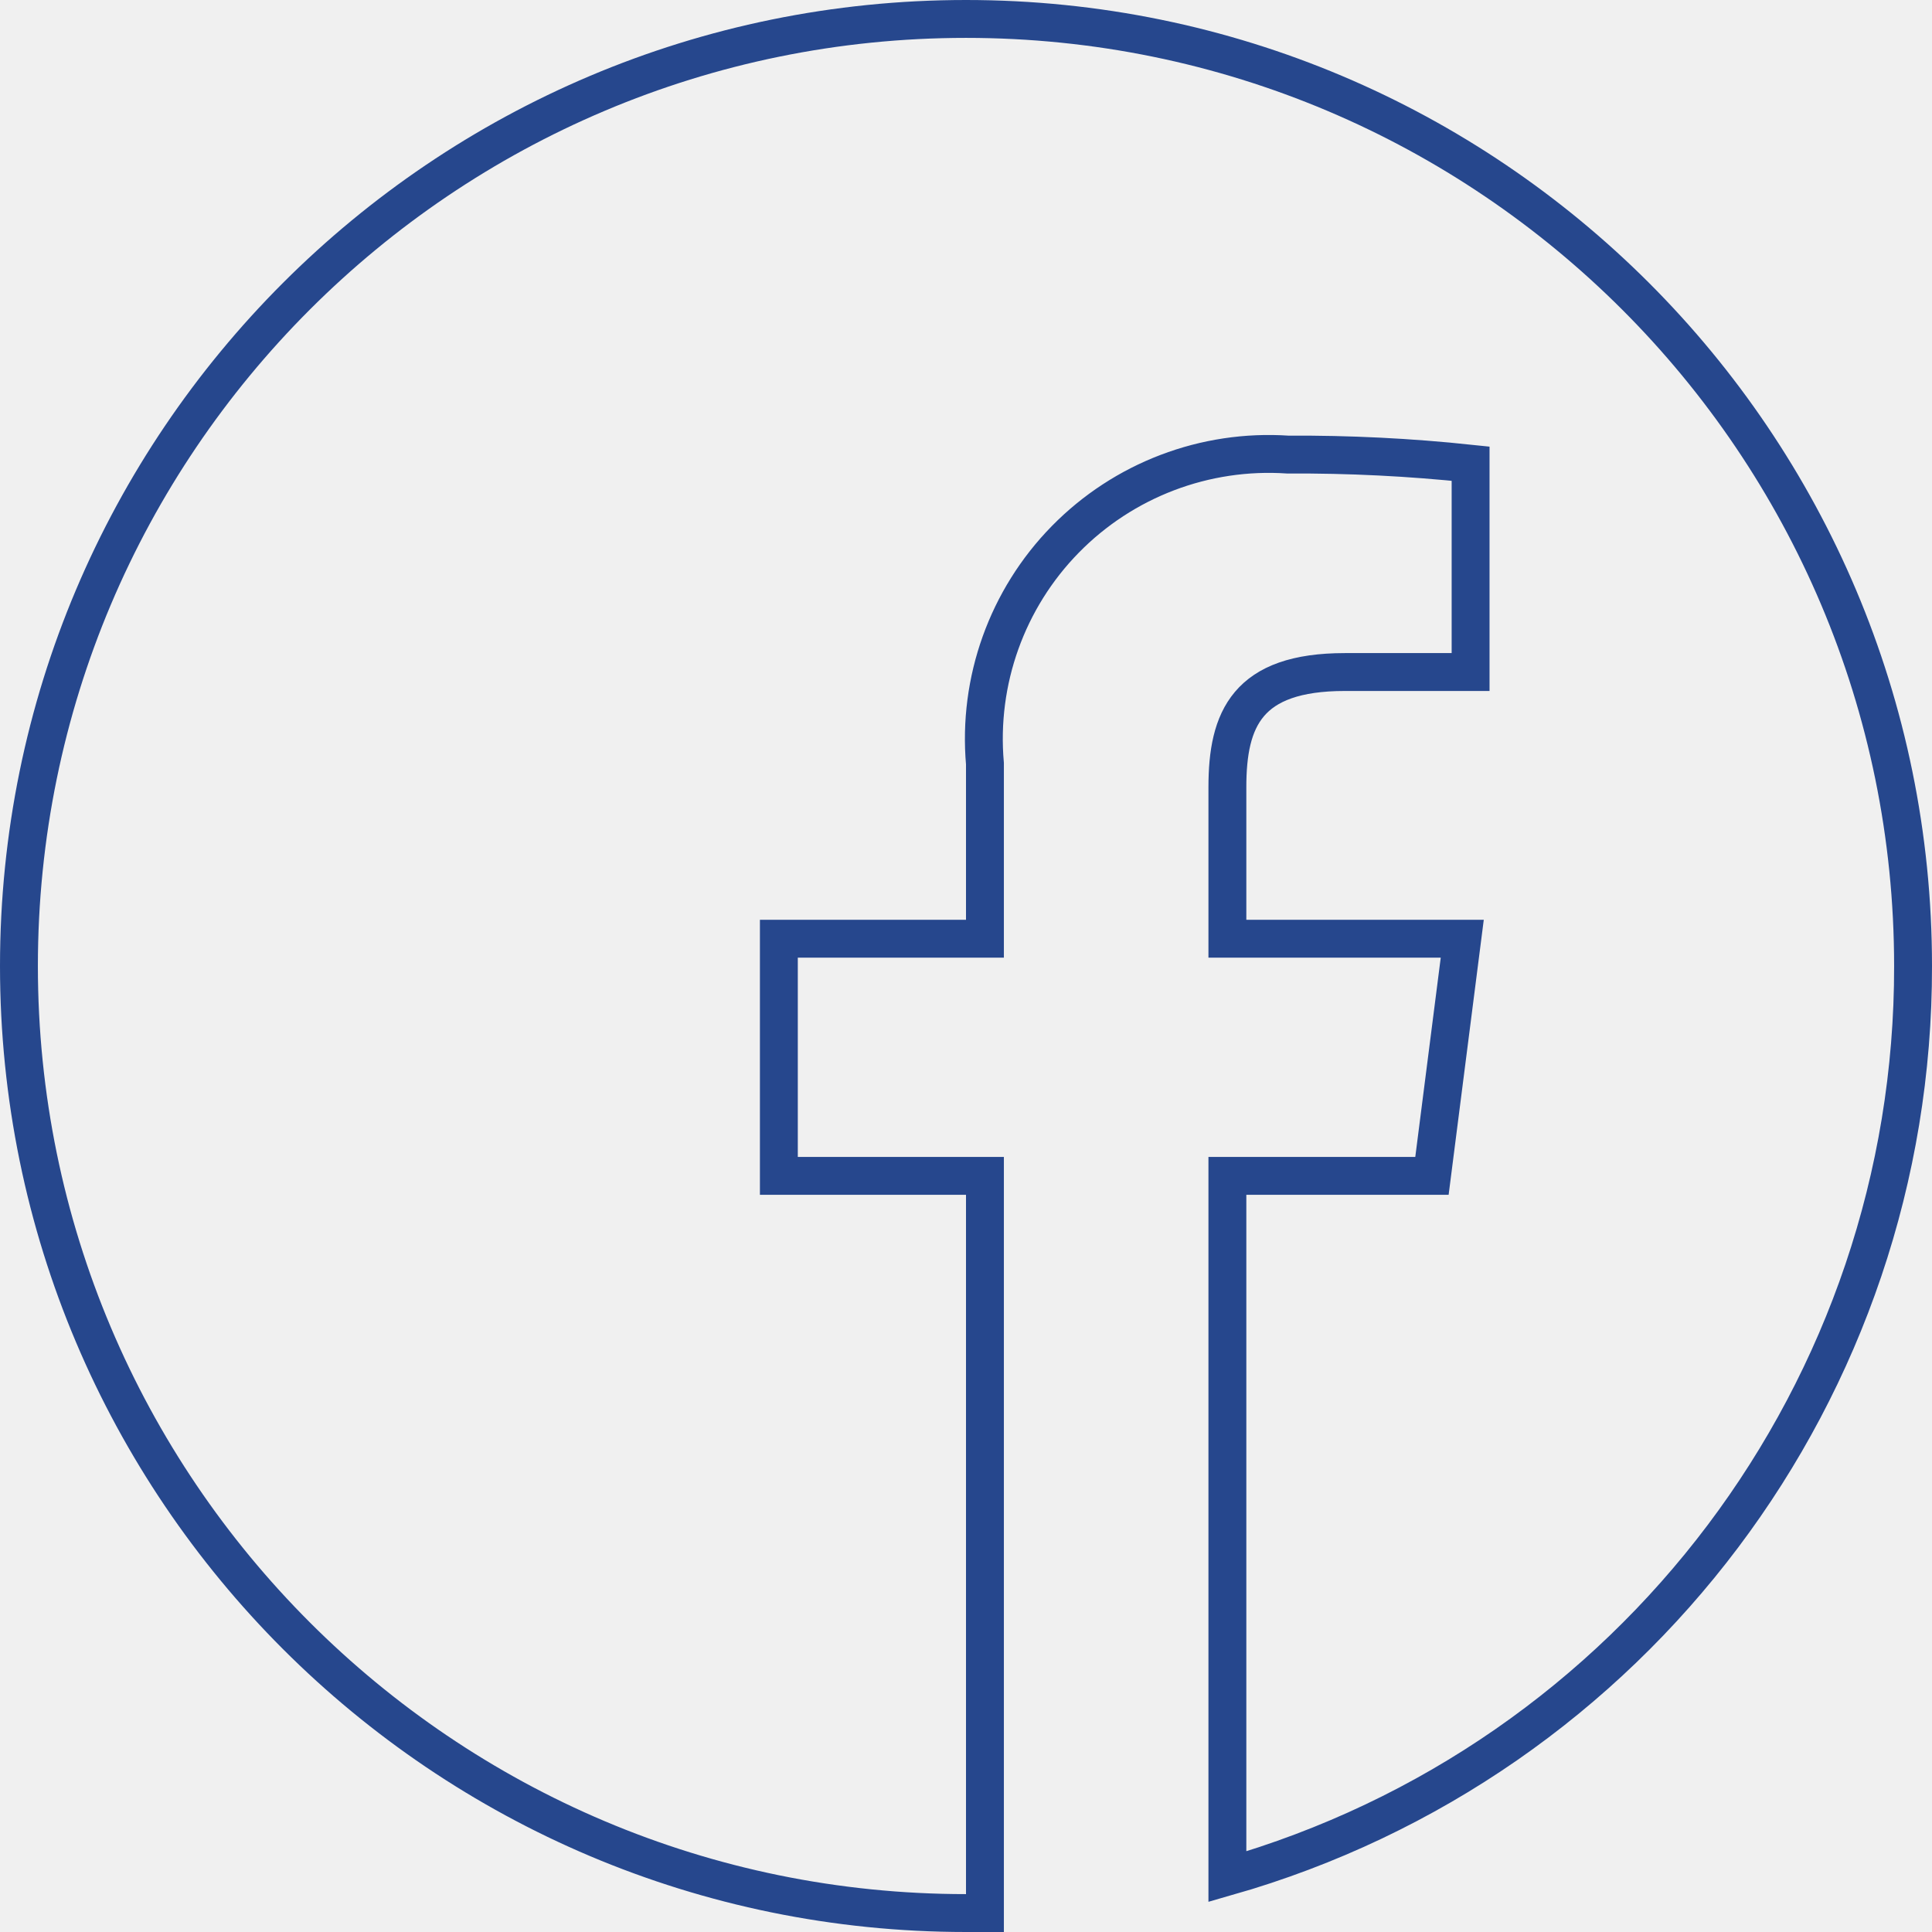
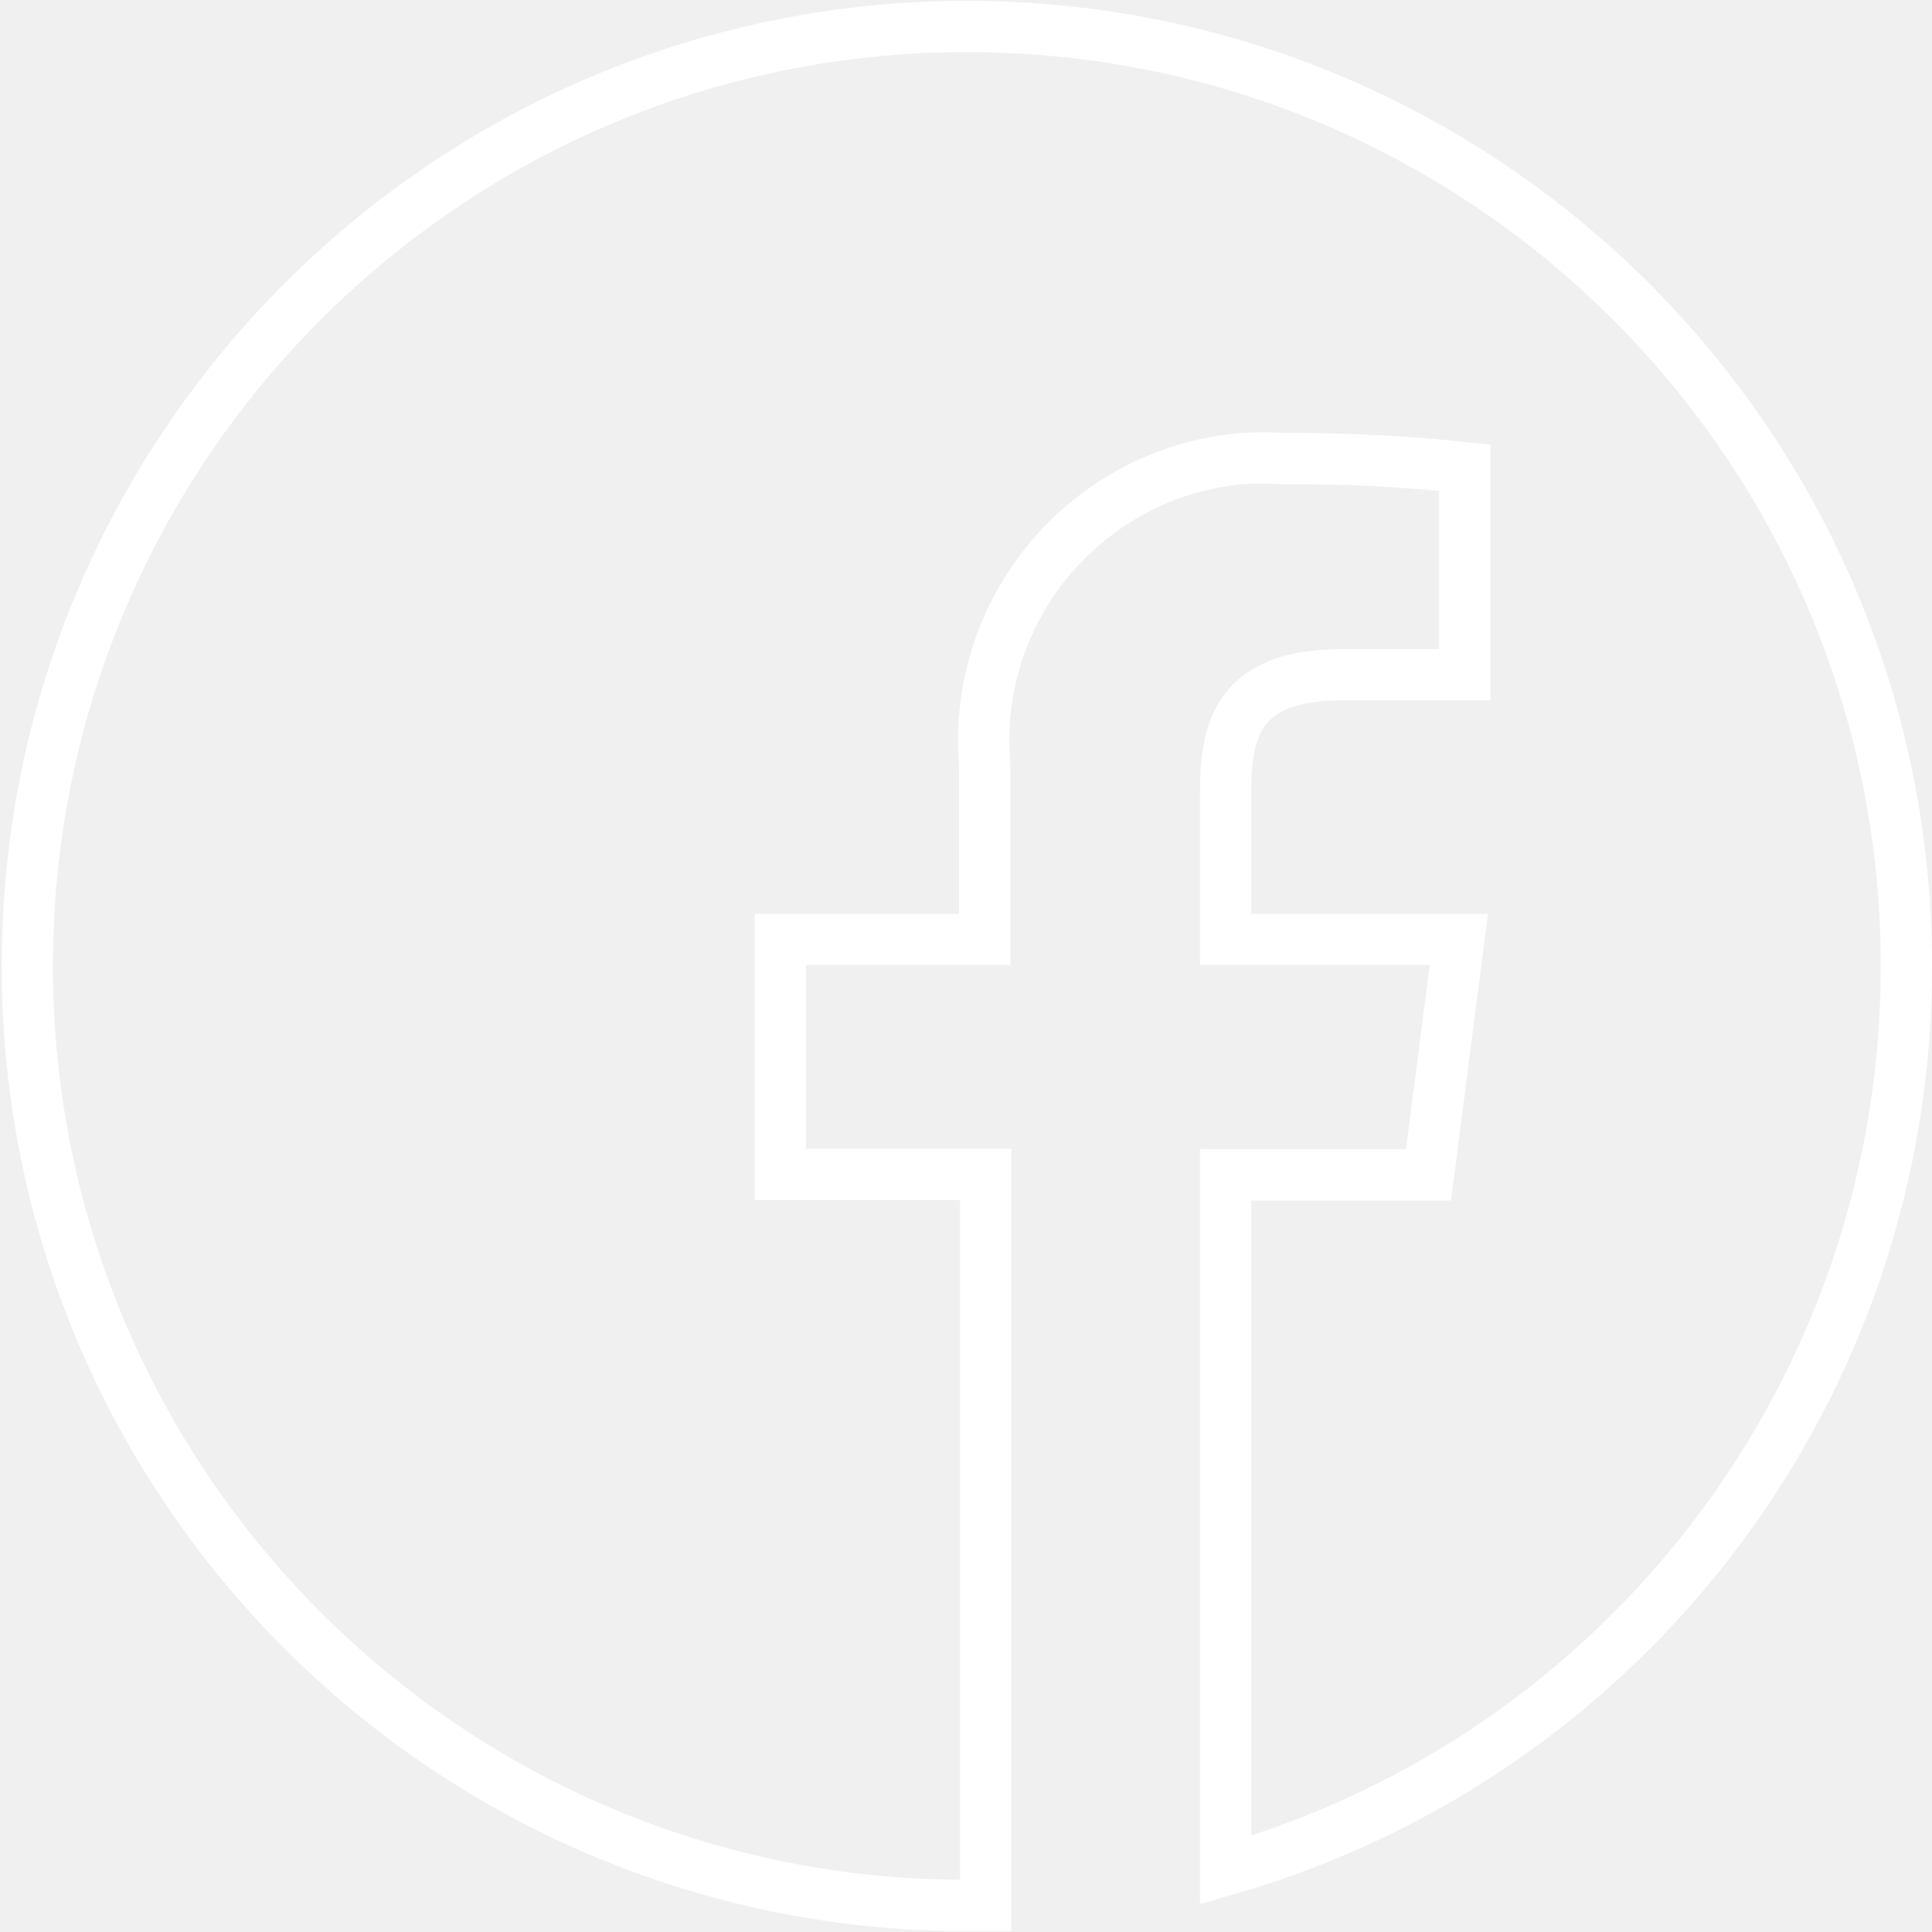
- <svg xmlns="http://www.w3.org/2000/svg" viewBox="0 0 25.5 25.5">
+ <svg xmlns="http://www.w3.org/2000/svg" viewBox="0 0 45.24 45.24">
  <defs>
-     <style>.cls-1{fill:none;stroke:#26478d;stroke-miterlimit:10;stroke-width:0.5px;}</style>
+     <style>.cls-1{fill:none;stroke:#fff;stroke-miterlimit:10;stroke-width:1.2px;}</style>
  </defs>
  <g id="レイヤー_2" data-name="レイヤー 2">
-     <g id="レイヤー_1-2" data-name="レイヤー 1">
-       <path class="cls-1" d="M25.25,12.75a12.5,12.5,0,1,0-12.5,12.5H13V15.52H10.28V12.39H13V10.08A3.76,3.76,0,0,1,17,6a21.65,21.65,0,0,1,2.41.12V8.87H17.75c-1.29,0-1.55.62-1.55,1.52v2h3.1l-.4,3.13H16.2v9.25A12.48,12.48,0,0,0,25.25,12.75Z" />
+     <g id="图层_1" data-name="图层 1">
+       <g id="レイヤー_2-2" data-name="レイヤー 2">
+         <g id="レイヤー_1-2" data-name="レイヤー 1-2">
+           <path class="cls-1" d="M44.64,22.62a22,22,0,1,0-22,22h.44V27.5H18.27V22h4.79V17.92a6.63,6.63,0,0,1,6-7.18,7.07,7.07,0,0,1,1,0,37.51,37.51,0,0,1,4.24.21v4.85H31.43c-2.27,0-2.73,1.09-2.73,2.67V22h5.46l-.71,5.51H28.7V43.79A22,22,0,0,0,44.64,22.62Z" />
+         </g>
+       </g>
    </g>
  </g>
</svg>
